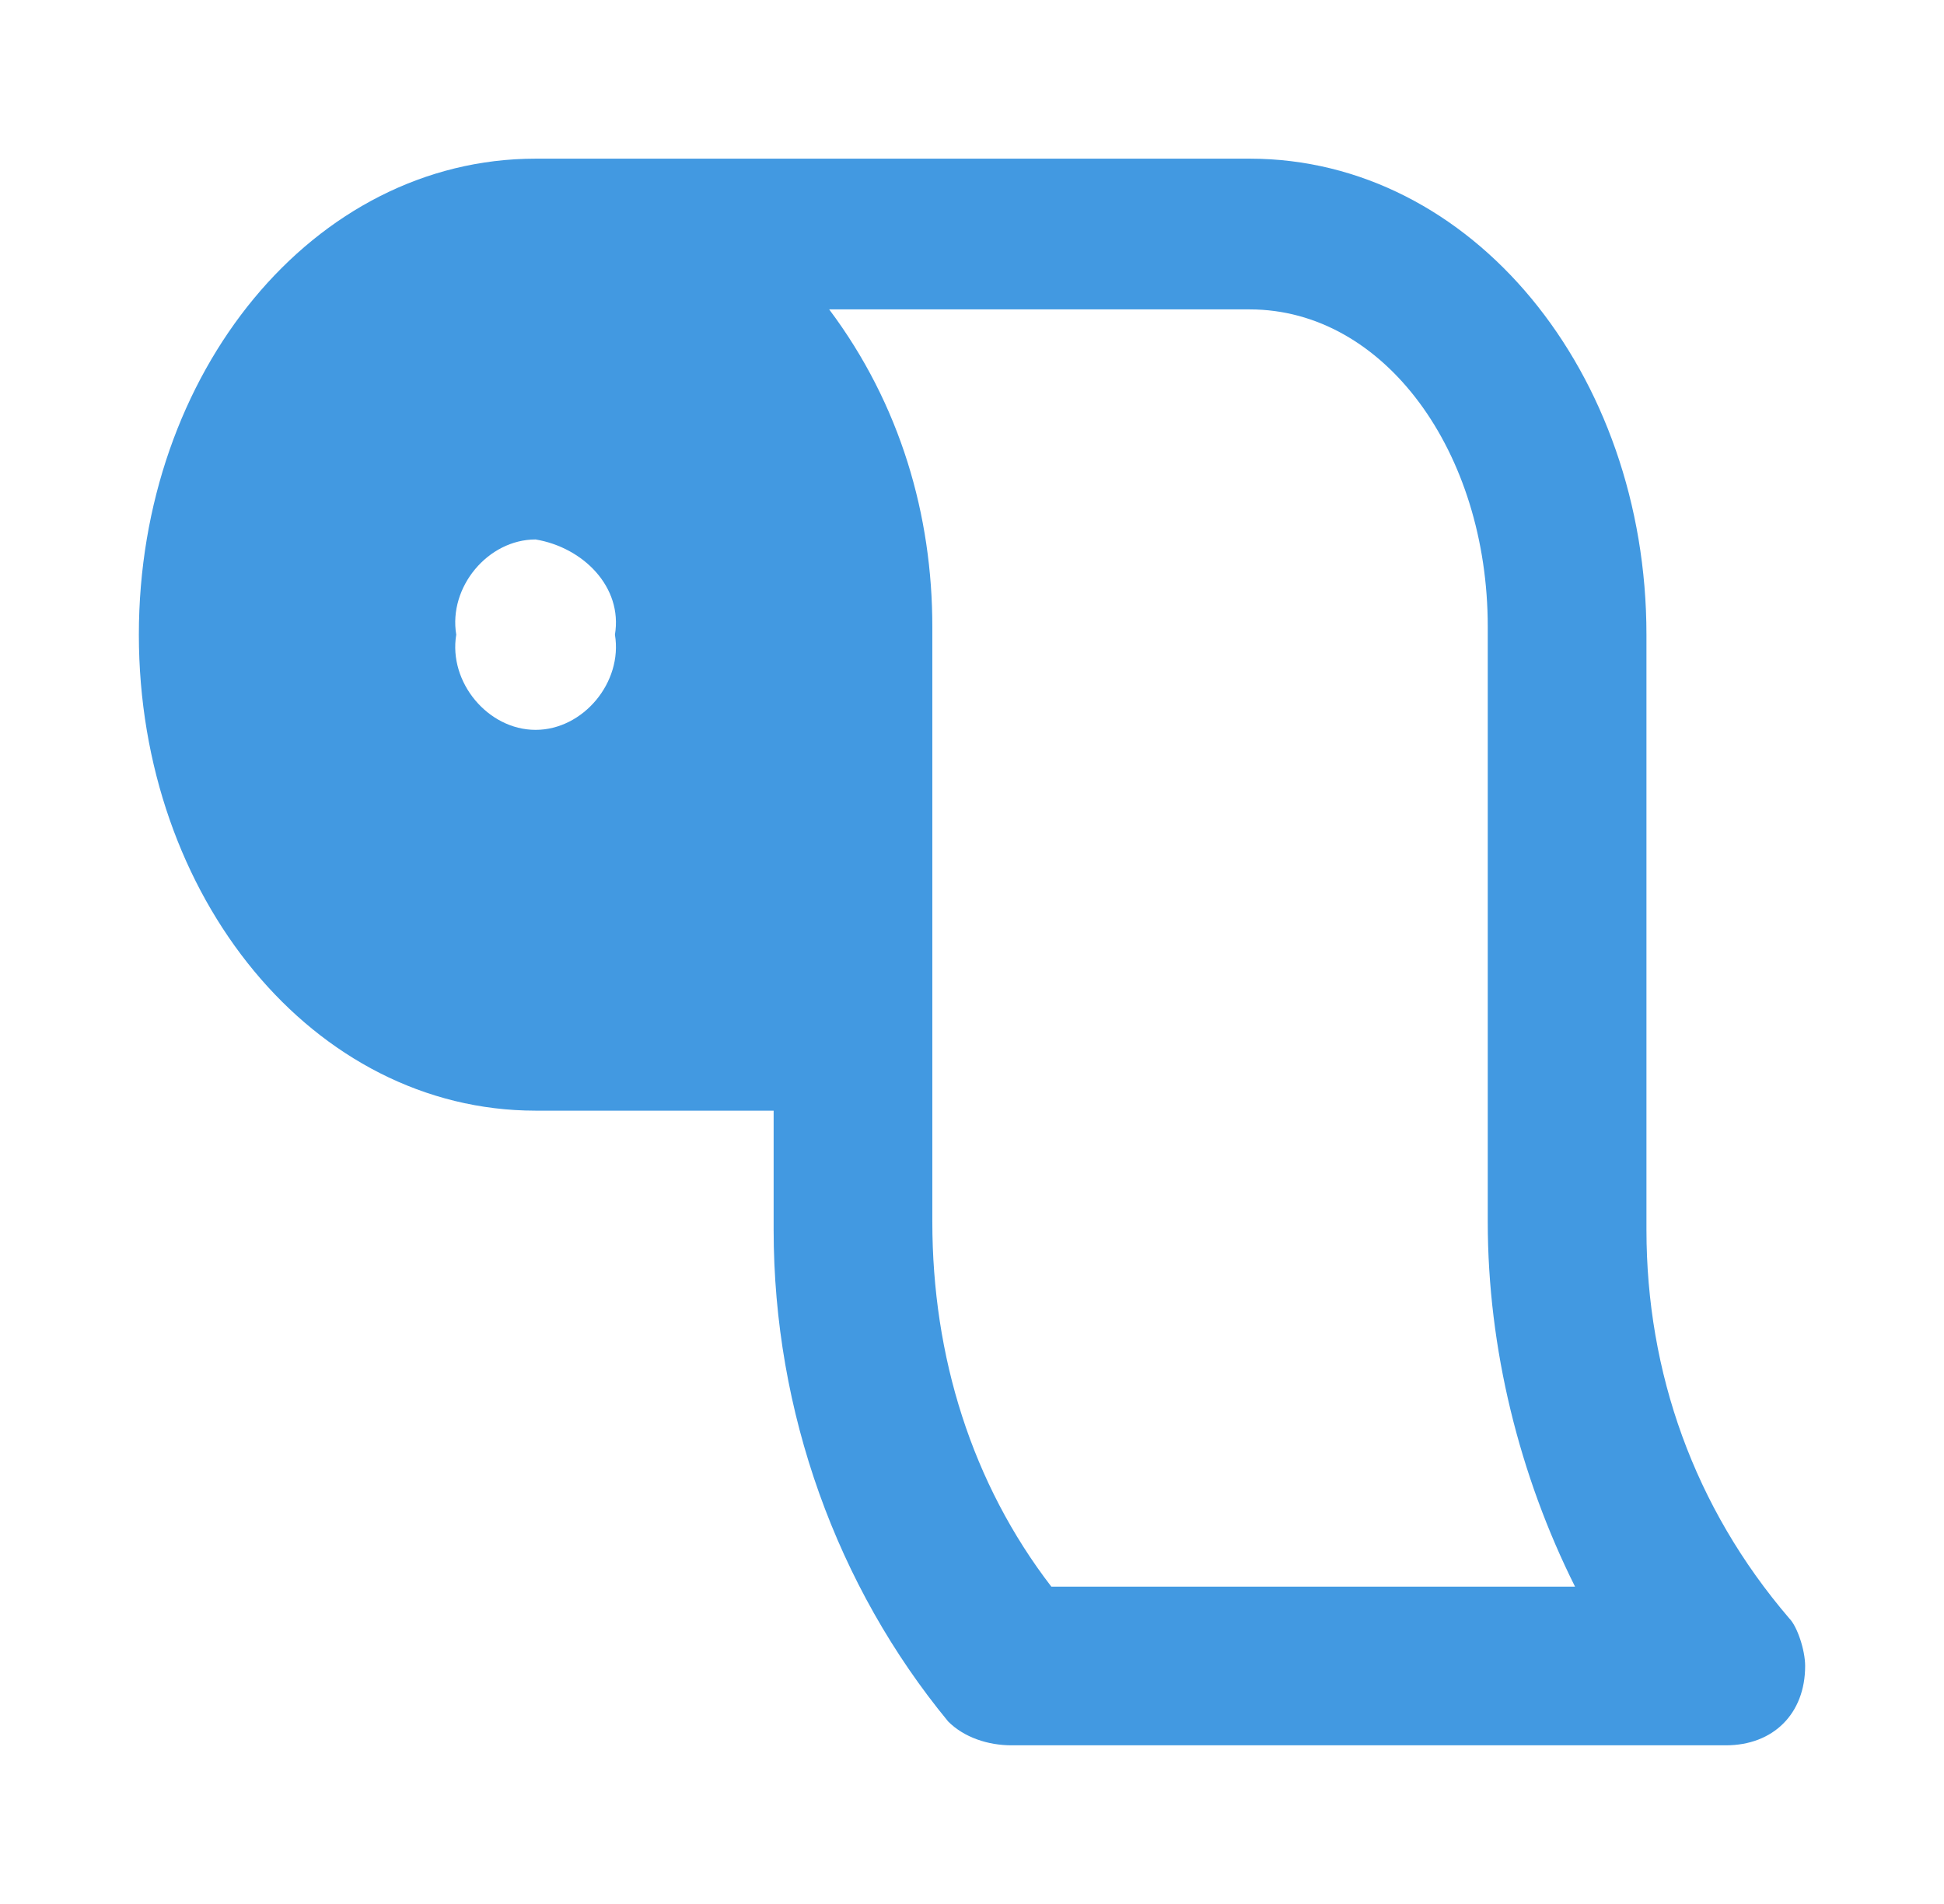
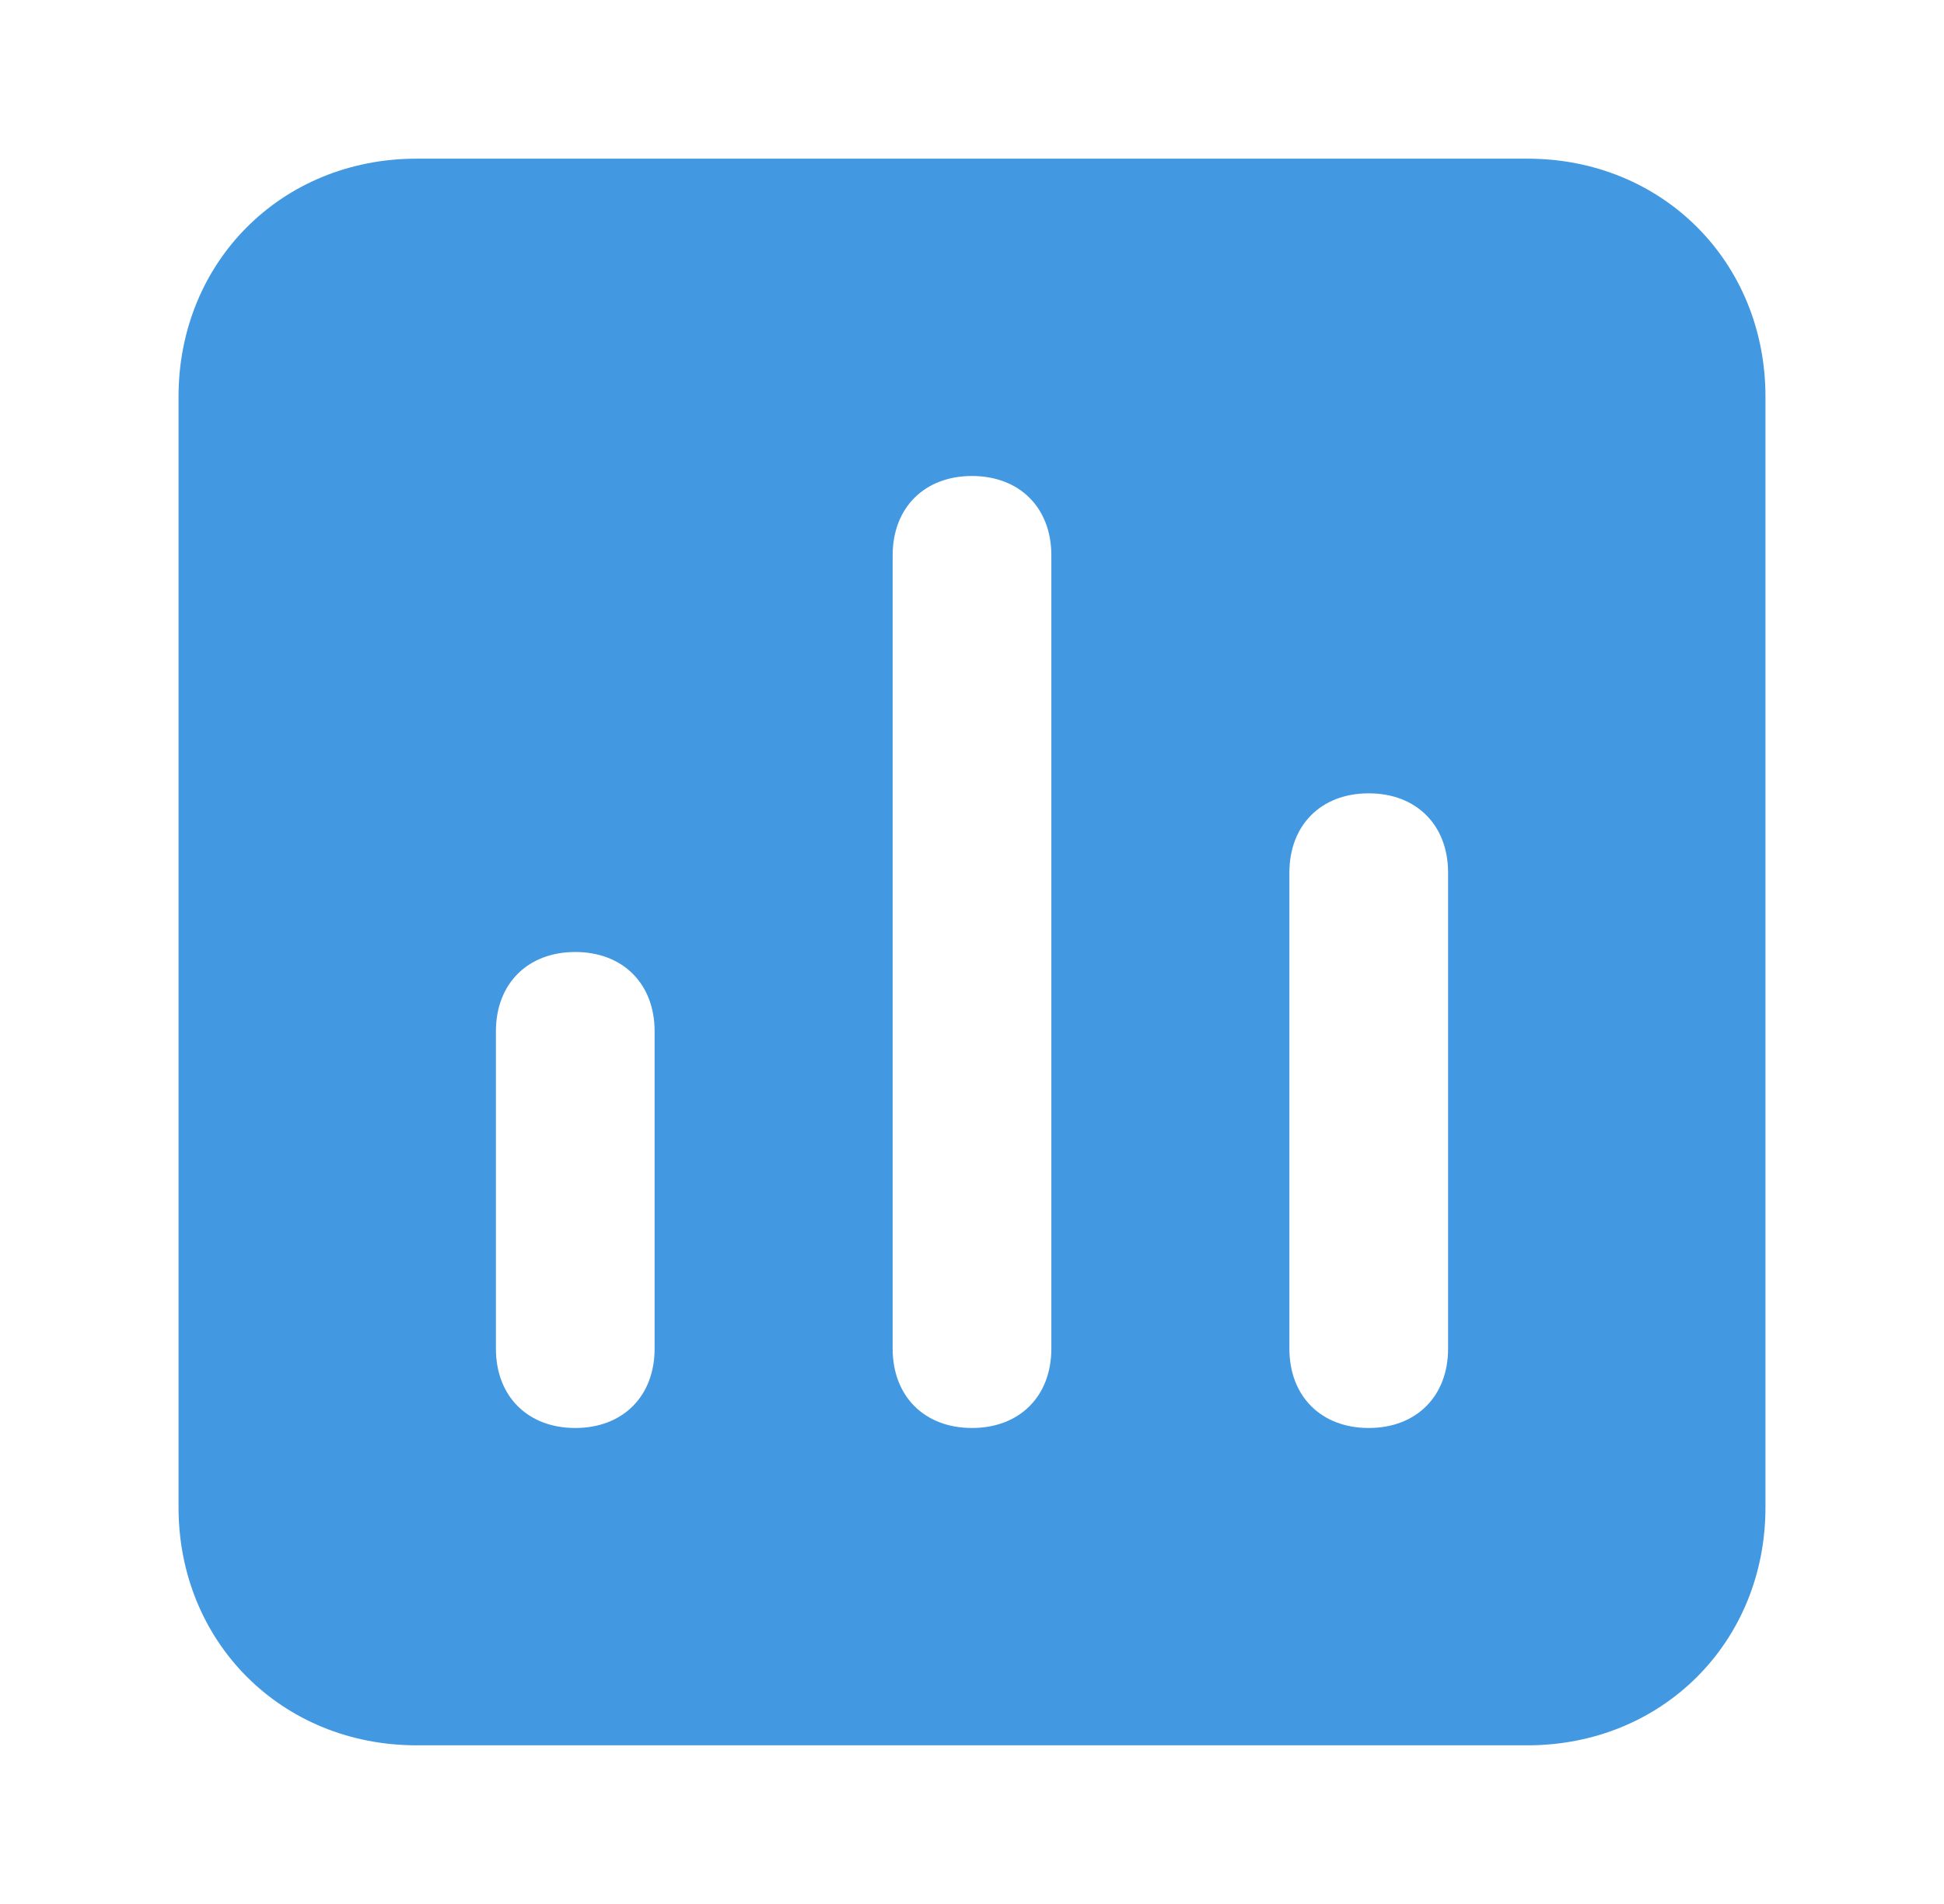
<svg xmlns="http://www.w3.org/2000/svg" width="49" height="48" viewBox="0 0 49 48" fill="none">
-   <path d="M45.1 40.8C42.7 38 41.5 34.6 41.5 31V16C41.5 9.4 37.1 4 31.5 4L13.5 4C7.9 4 3.5 9.4 3.5 16C3.5 22.6 7.9 28 13.5 28H19.5V31C19.5 35.6 21.1 40 23.9 43.4C24.3 43.8 24.9 44 25.5 44H43.5C44.7 44 45.5 43.2 45.5 42C45.5 41.6 45.3 41 45.1 40.8ZM13.5 18.4C12.3 18.4 11.3 17.2 11.5 16C11.3 14.8 12.3 13.6 13.5 13.6C14.7 13.8 15.7 14.8 15.5 16C15.7 17.2 14.7 18.4 13.5 18.4ZM26.5 40C24.5 37.4 23.5 34.2 23.5 30.8V16.8V16.6C23.5 16.4 23.5 16 23.5 15.8C23.5 13 22.7 10.2 20.9 7.8L31.5 7.8C34.9 7.8 37.5 11.4 37.5 15.8V30.8C37.5 34 38.3 37.2 39.7 40H26.5Z" fill="#4299E1" />
+   <path d="M38.5 4L10.5 4C7.1 4 4.5 6.6 4.5 10L4.5 38C4.5 41.4 7.1 44 10.5 44H38.5C41.9 44 44.5 41.4 44.5 38V10C44.5 6.6 41.9 4 38.5 4ZM16.5 34C16.5 35.2 15.7 36 14.5 36C13.3 36 12.5 35.2 12.5 34V26C12.5 24.8 13.3 24 14.5 24C15.7 24 16.5 24.8 16.5 26V34ZM26.5 34C26.5 35.2 25.7 36 24.5 36C23.3 36 22.5 35.2 22.5 34V14C22.5 12.8 23.3 12 24.5 12C25.7 12 26.5 12.8 26.5 14V34ZM36.5 34C36.5 35.2 35.7 36 34.5 36C33.3 36 32.5 35.2 32.5 34V22C32.5 20.8 33.3 20 34.5 20C35.7 20 36.5 20.8 36.5 22V34Z" fill="#4299E1" />
</svg>
